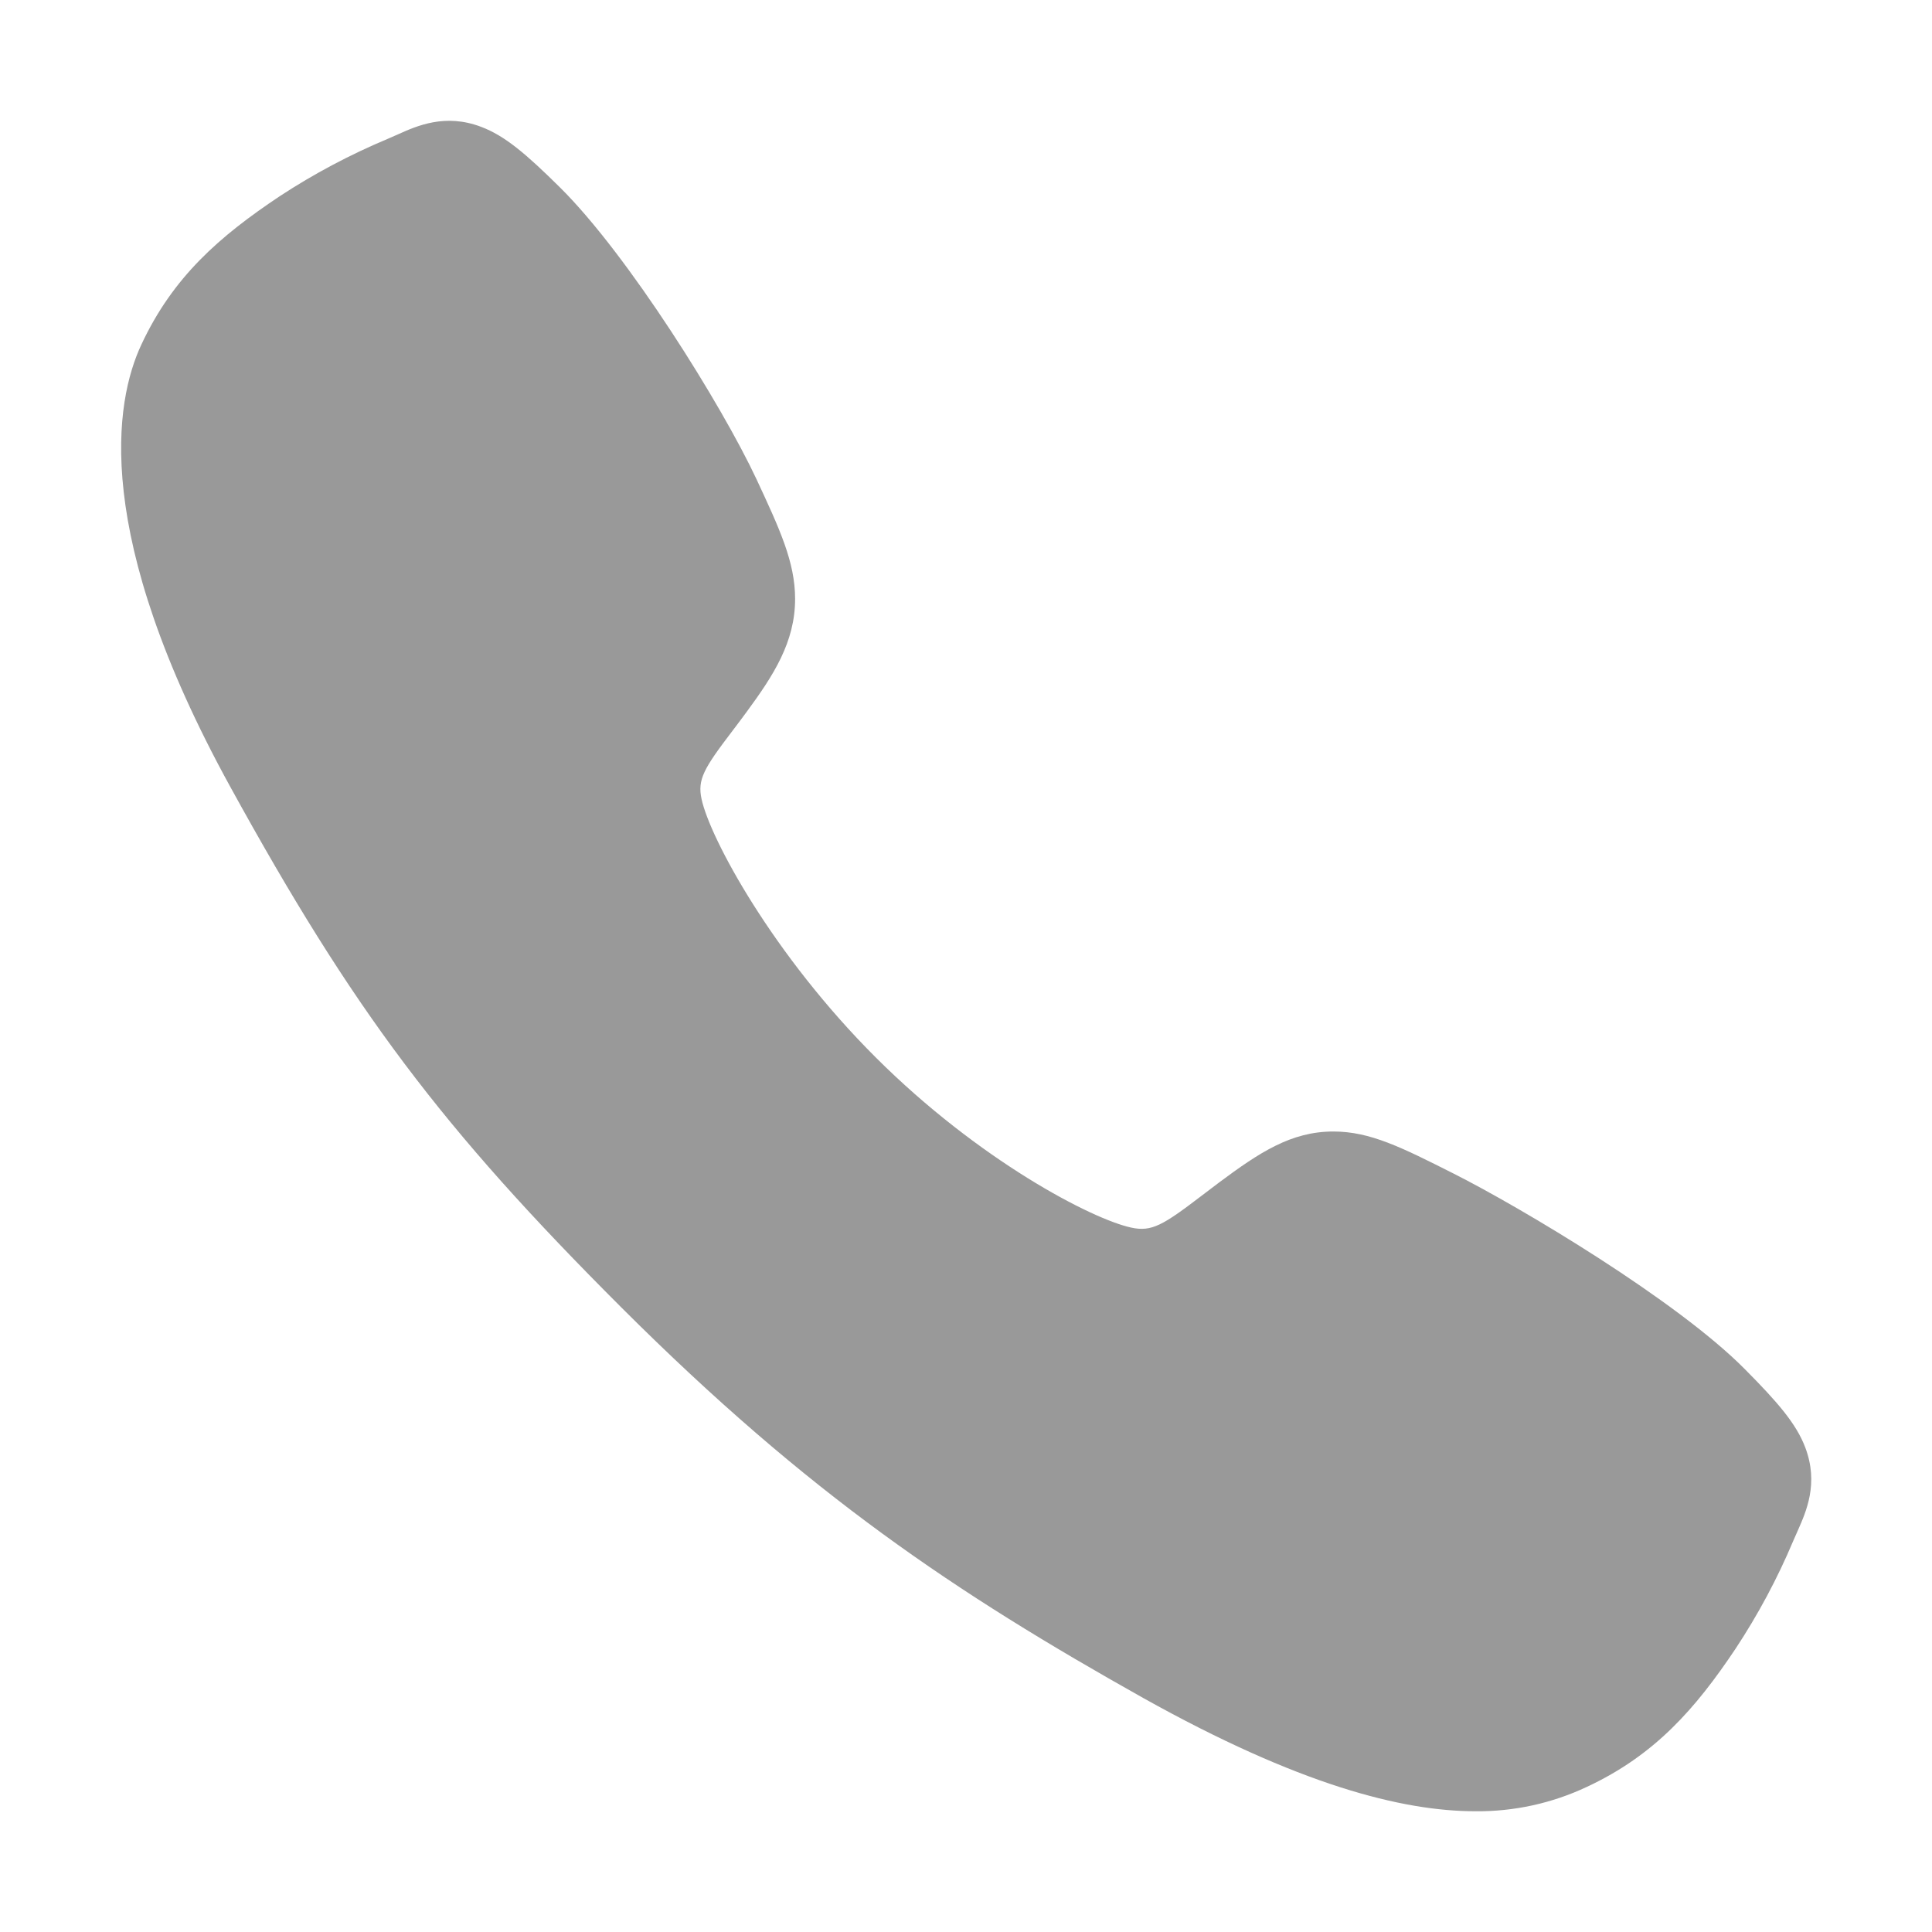
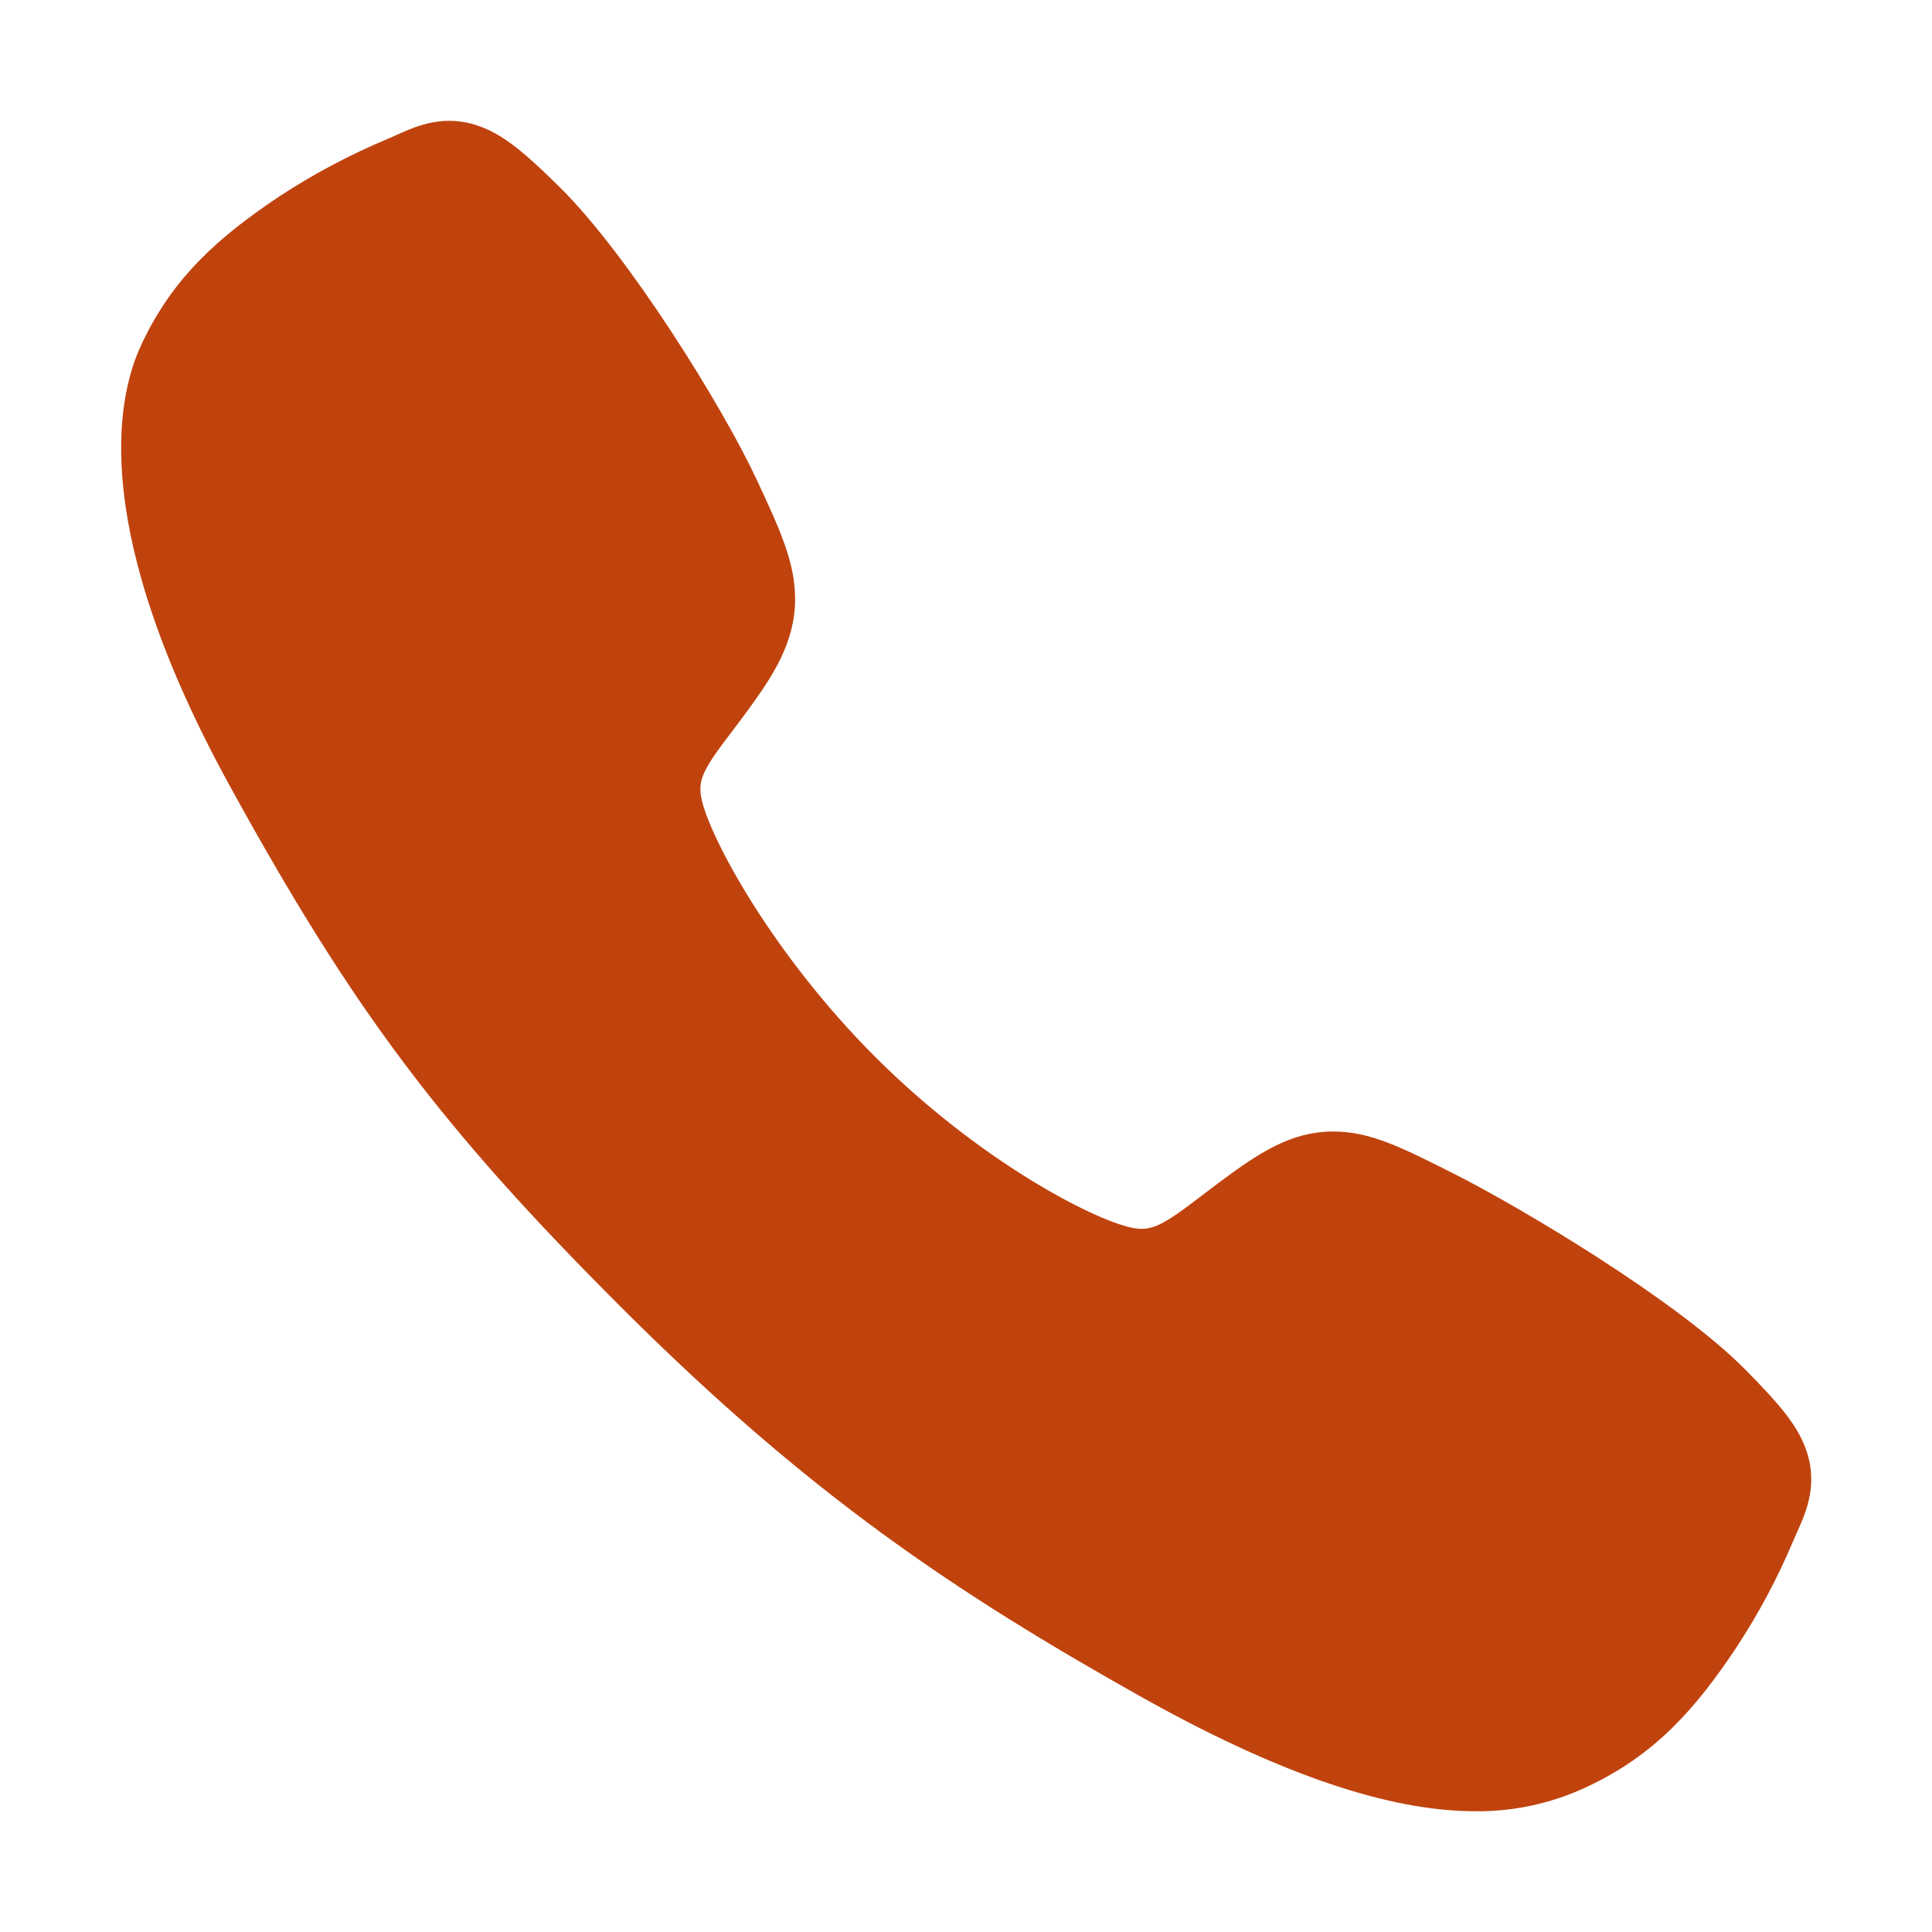
<svg xmlns="http://www.w3.org/2000/svg" width="24" height="24" viewBox="0 0 24 24" fill="none">
  <g id="ion:call">
-     <path id="Vector" d="M18.328 22.5C17.413 22.5 16.128 22.169 14.203 21.094C11.863 19.781 10.052 18.57 7.725 16.248C5.48 14.005 4.388 12.553 2.859 9.771C1.133 6.63 1.427 4.984 1.756 4.281C2.148 3.44 2.726 2.937 3.474 2.438C3.899 2.159 4.348 1.921 4.816 1.725C4.863 1.705 4.907 1.686 4.946 1.668C5.178 1.564 5.529 1.406 5.975 1.575C6.272 1.686 6.537 1.914 6.953 2.325C7.804 3.165 8.968 5.035 9.398 5.954C9.686 6.573 9.877 6.982 9.877 7.44C9.877 7.977 9.607 8.391 9.279 8.838C9.218 8.922 9.157 9.002 9.098 9.08C8.741 9.548 8.663 9.684 8.715 9.926C8.819 10.412 9.599 11.859 10.88 13.137C12.161 14.415 13.566 15.146 14.054 15.25C14.306 15.304 14.445 15.222 14.928 14.853C14.998 14.8 15.069 14.745 15.143 14.69C15.643 14.318 16.038 14.056 16.562 14.056H16.565C17.021 14.056 17.411 14.253 18.058 14.579C18.902 15.005 20.829 16.154 21.674 17.007C22.085 17.421 22.314 17.686 22.426 17.982C22.595 18.429 22.436 18.779 22.333 19.013C22.315 19.052 22.296 19.095 22.276 19.142C22.079 19.61 21.839 20.058 21.559 20.482C21.061 21.227 20.556 21.804 19.713 22.197C19.28 22.401 18.807 22.505 18.328 22.5Z" fill="black" fill-opacity="0.4" />
+     <path id="Vector" d="M18.328 22.5C17.413 22.5 16.128 22.169 14.203 21.094C11.863 19.781 10.052 18.57 7.725 16.248C5.48 14.005 4.388 12.553 2.859 9.771C1.133 6.63 1.427 4.984 1.756 4.281C2.148 3.44 2.726 2.937 3.474 2.437C3.899 2.159 4.348 1.921 4.816 1.725C4.863 1.705 4.907 1.686 4.946 1.668C5.178 1.564 5.529 1.406 5.975 1.575C6.272 1.686 6.537 1.914 6.953 2.325C7.804 3.165 8.968 5.035 9.398 5.954C9.686 6.573 9.877 6.982 9.877 7.44C9.877 7.977 9.607 8.391 9.279 8.838C9.218 8.922 9.157 9.002 9.098 9.08C8.741 9.548 8.663 9.684 8.715 9.926C8.819 10.412 9.599 11.859 10.88 13.137C12.161 14.415 13.566 15.146 14.054 15.25C14.306 15.304 14.445 15.222 14.928 14.853C14.998 14.8 15.069 14.745 15.143 14.69C15.643 14.318 16.038 14.056 16.562 14.056H16.565C17.021 14.056 17.411 14.253 18.058 14.579C18.902 15.005 20.829 16.154 21.674 17.007C22.085 17.421 22.314 17.686 22.426 17.982C22.595 18.429 22.436 18.779 22.333 19.013C22.315 19.052 22.296 19.095 22.276 19.142C22.079 19.61 21.839 20.058 21.559 20.482C21.061 21.227 20.556 21.804 19.713 22.197C19.28 22.401 18.807 22.505 18.328 22.5Z" fill="#C0430E" />
  </g>
</svg>
